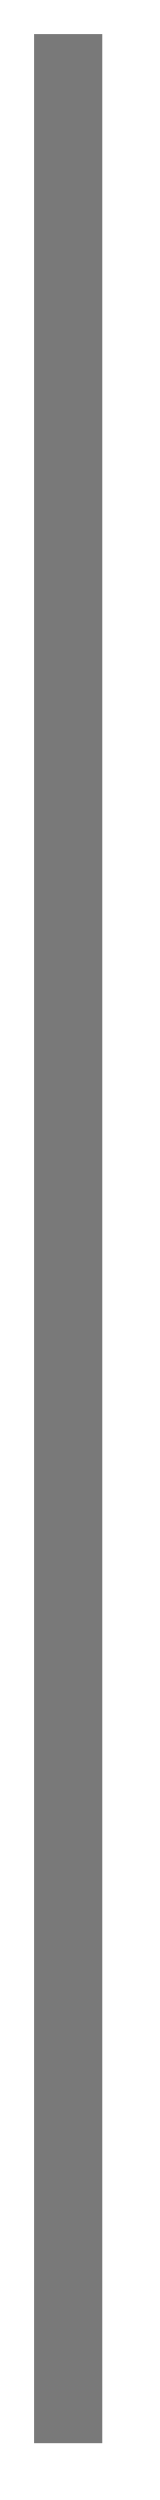
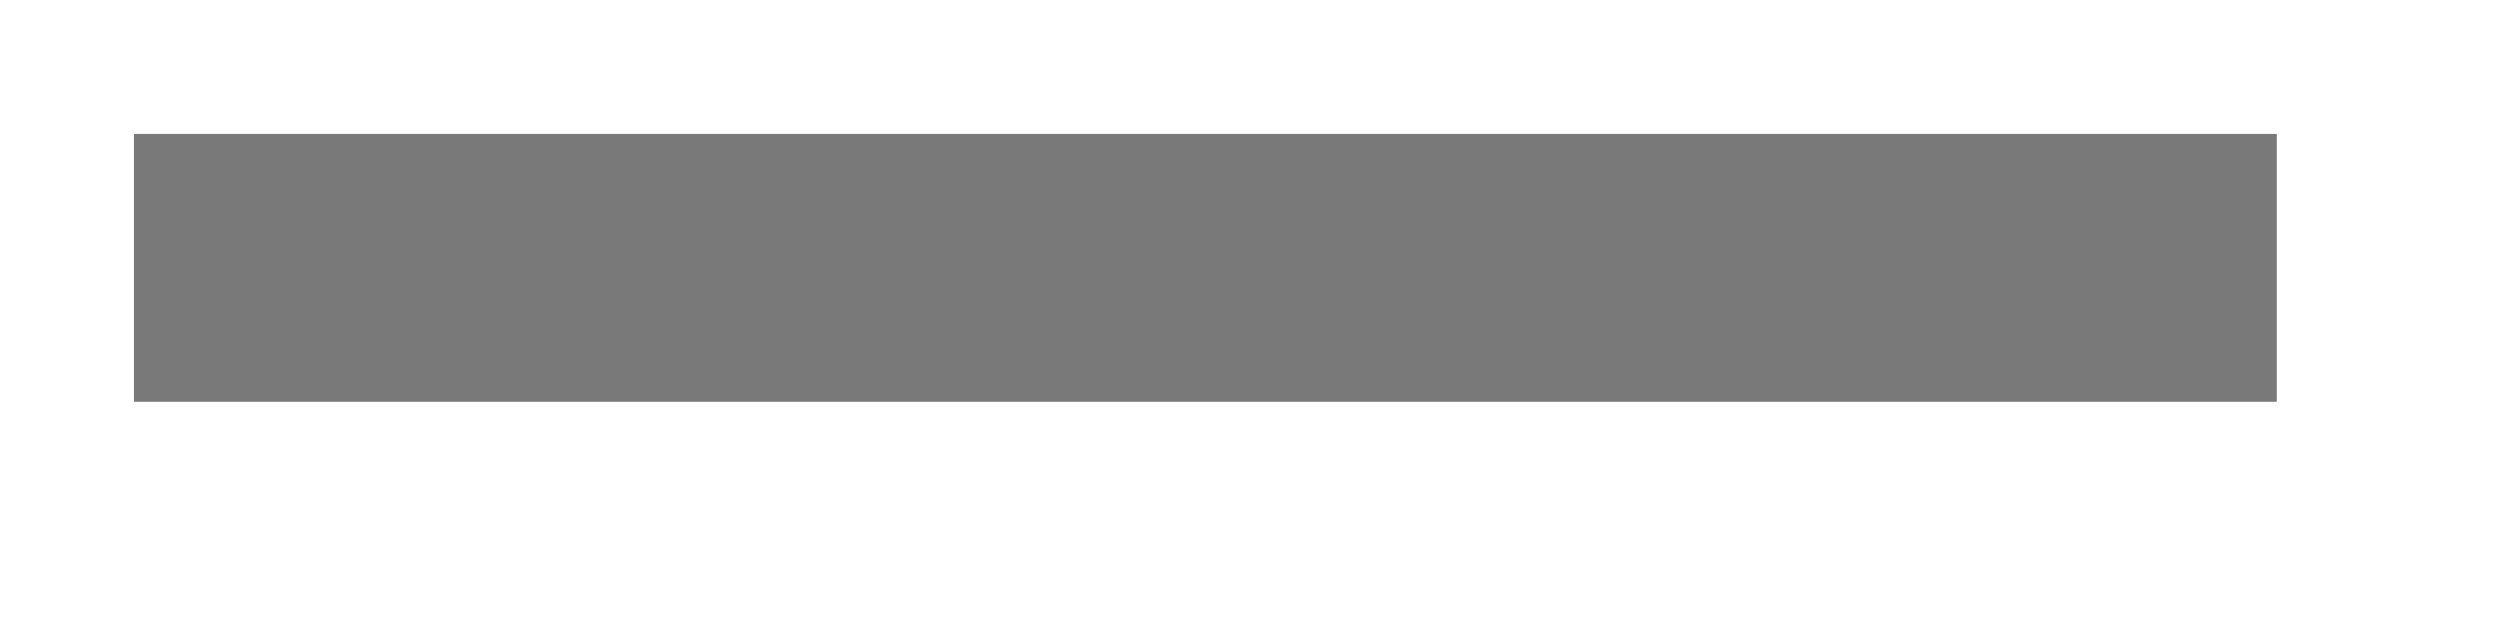
- <svg xmlns="http://www.w3.org/2000/svg" version="1.1" width="7px" height="110px">
-   <g transform="matrix(1 0 0 1 -152.5 -199.5 )">
-     <path d="M 155.5 201  L 155.5 307  " stroke-width="3" stroke="#797979" fill="none" />
+ <svg xmlns="http://www.w3.org/2000/svg" version="1.1" width="28px" height="7px">
+   <g transform="matrix(1 0 0 1 -132.5 -314.5 )">
+     <path d="M 134 317.5  L 158 317.5  " stroke-width="3" stroke="#797979" fill="none" />
  </g>
</svg>
